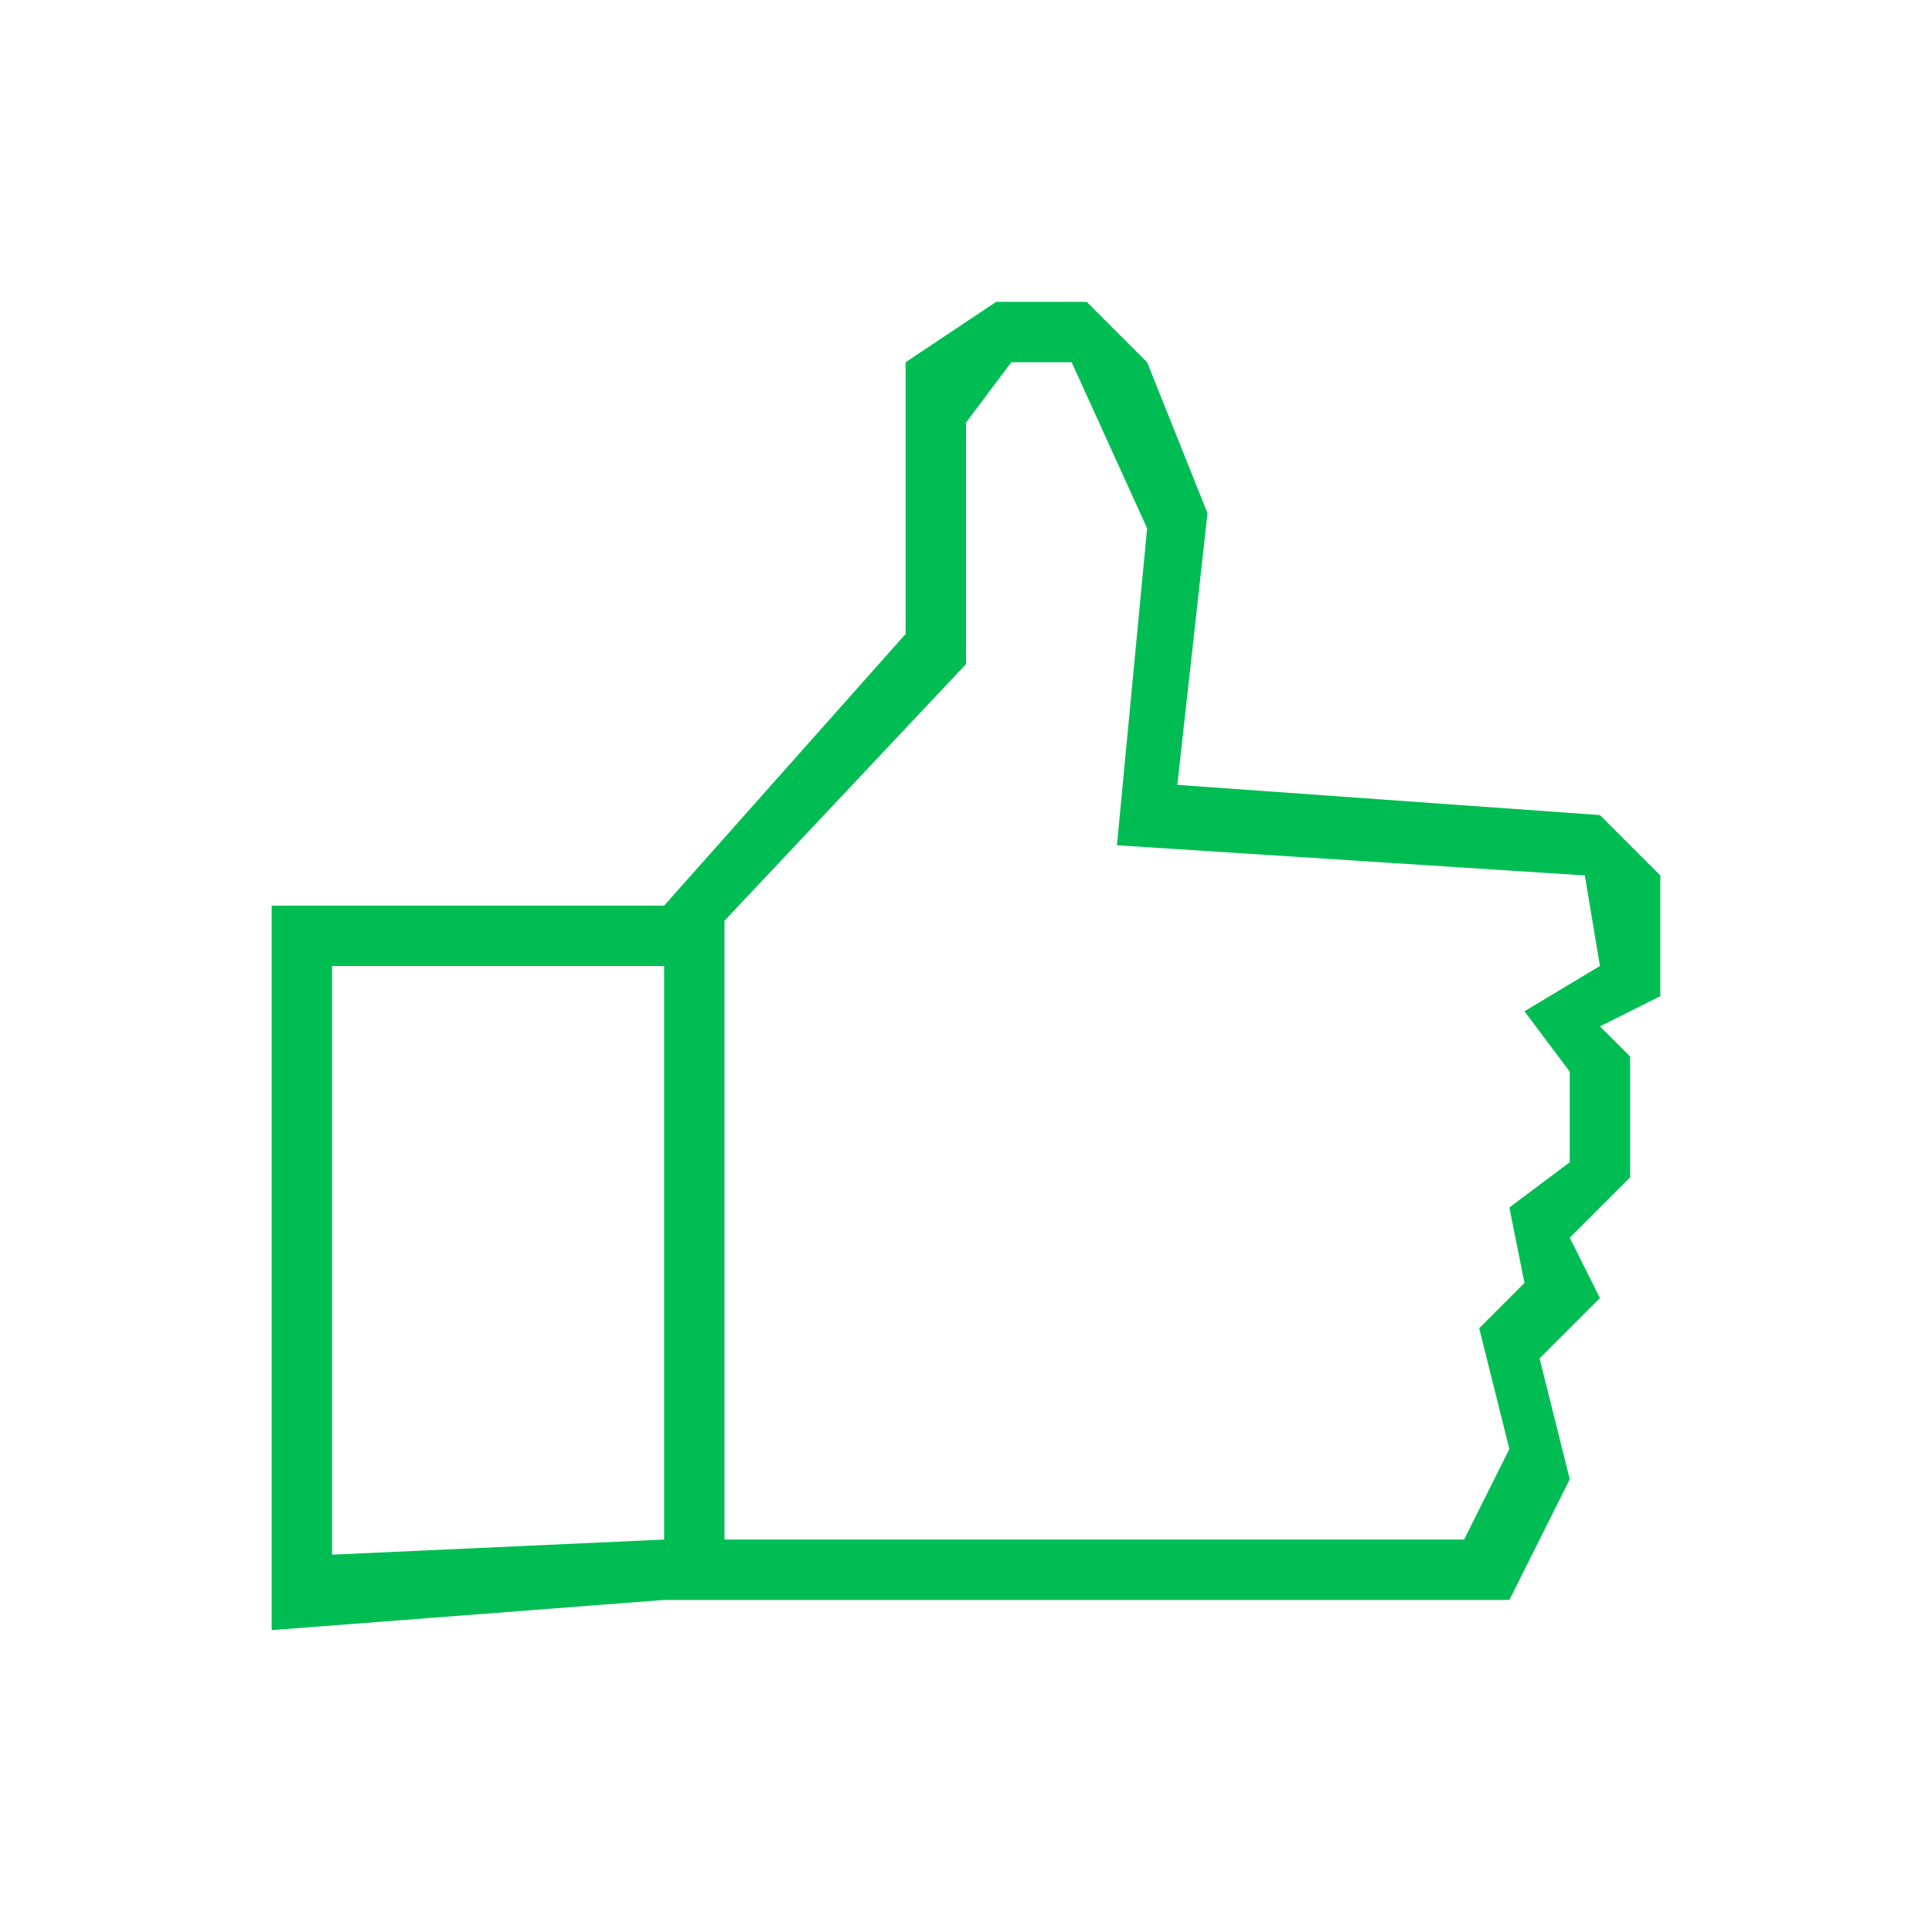
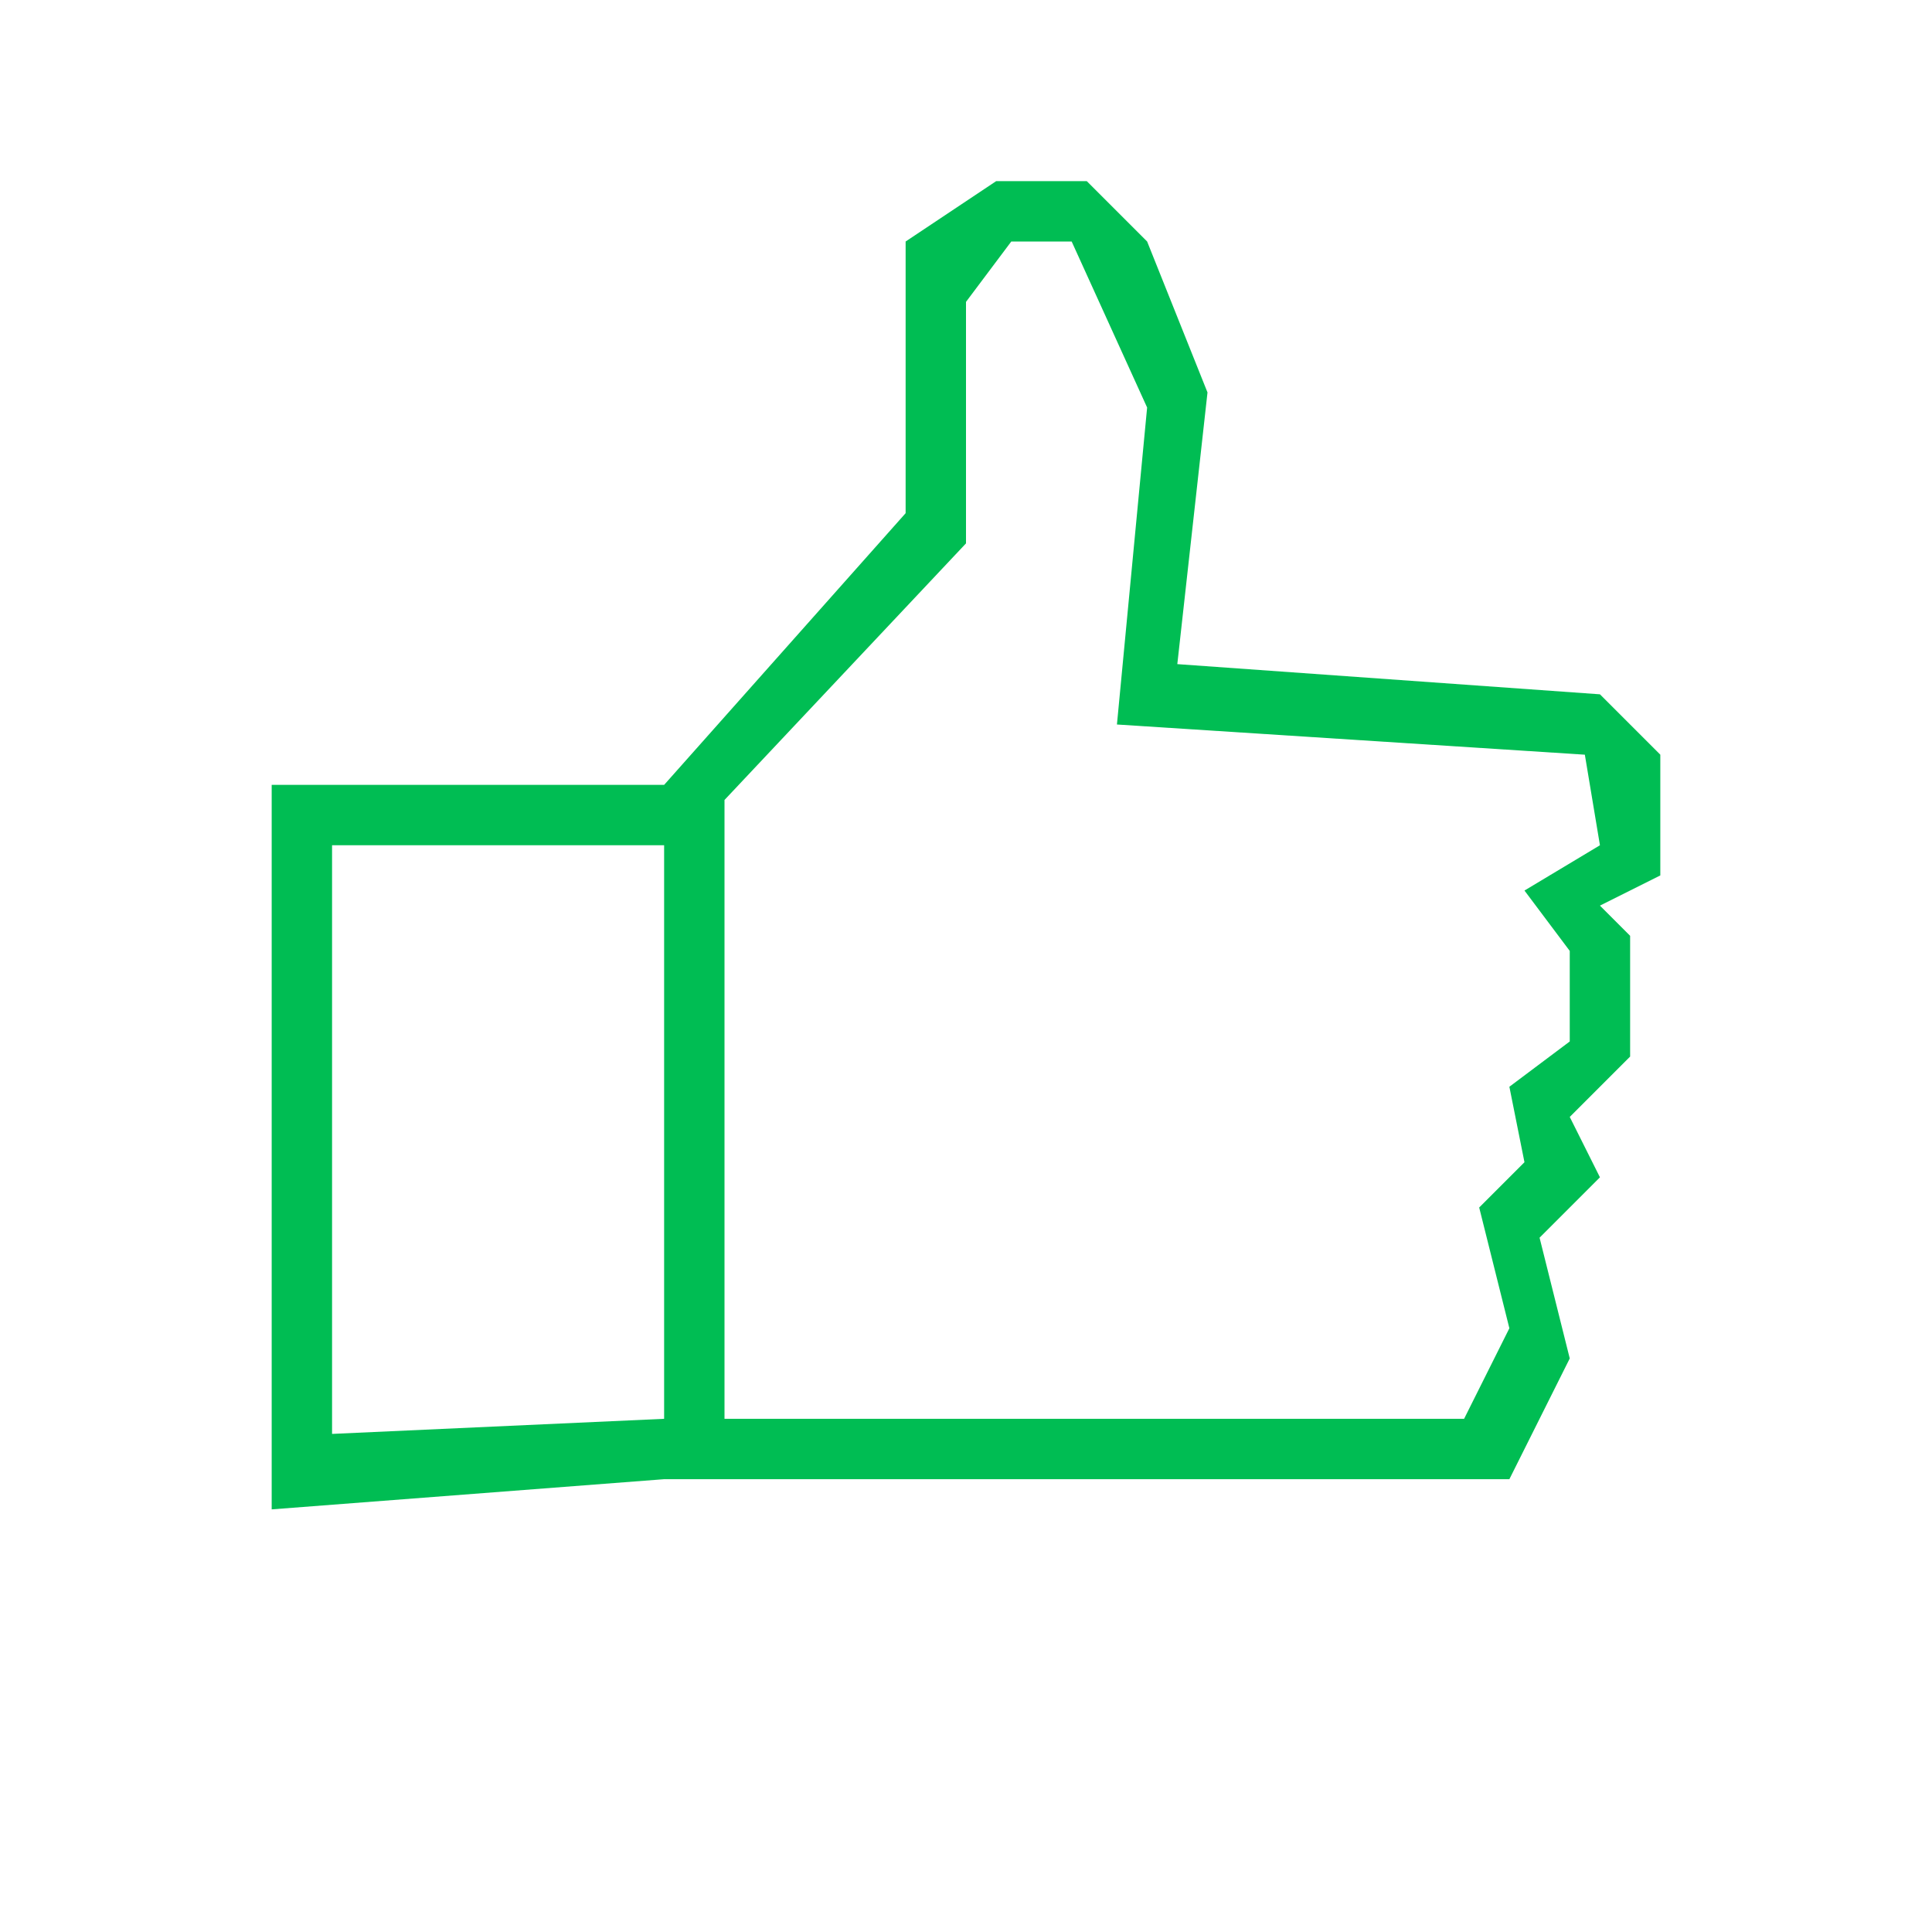
<svg xmlns="http://www.w3.org/2000/svg" width="64px" height="64px" viewBox="0 0 64 64" version="1.1">
  <defs />
  <g id="exports" stroke="none" stroke-width="1" fill="none" fill-rule="evenodd">
    <g id="info" transform="translate(-20, -20)" fill="#00BD53">
      <g id="Group" transform="translate(20, 20)">
-         <path d="M9,30 L22,30 L30,21 L30,12 L33,10 L36,10 L38,12 L40,17 L39,26 L53,27 L55,29 L55,33 L53,34 L54,35 L54,39 L52,41 L53,43 L51,45 L52,49 L50,53 L22,53 L9,54 L9,30 Z M24,30.5 L32,22 L32,14 L33.5,12 L35.5,12 L38,17.5 L37,28 L52.5,29 L53,32 L50.5,33.5 L52,35.5 L52,38.5 L50,40 L50.5,42.5 L49,44 L50,48 L48.5,51 L24,51 L24,49.5 L24,30.5 Z M11,32 L22,32 L22,51 L11,51.5 L11,32 Z" id="Path-234" />
+         <path d="M9,26 L22,26 L30,17 L30,8 L33,6 L36,6 L38,8 L40,13 L39,22 L53,23 L55,25 L55,29 L53,30 L54,31 L54,35 L52,37 L53,39 L51,41 L52,45 L50,49 L22,49 L9,50 L9,26 Z M24,26.5 L32,18 L32,10 L33.5,8 L35.5,8 L38,13.5 L37,24 L52.5,25 L53,28 L50.5,29.5 L52,31.5 L52,34.5 L50,36 L50.5,38.5 L49,40 L50,44 L48.5,47 L24,47 L24,45.5 L24,26.5 Z M11,28 L22,28 L22,47 L11,47.5 L11,28 Z" id="Path-234" />
      </g>
    </g>
  </g>
</svg>
